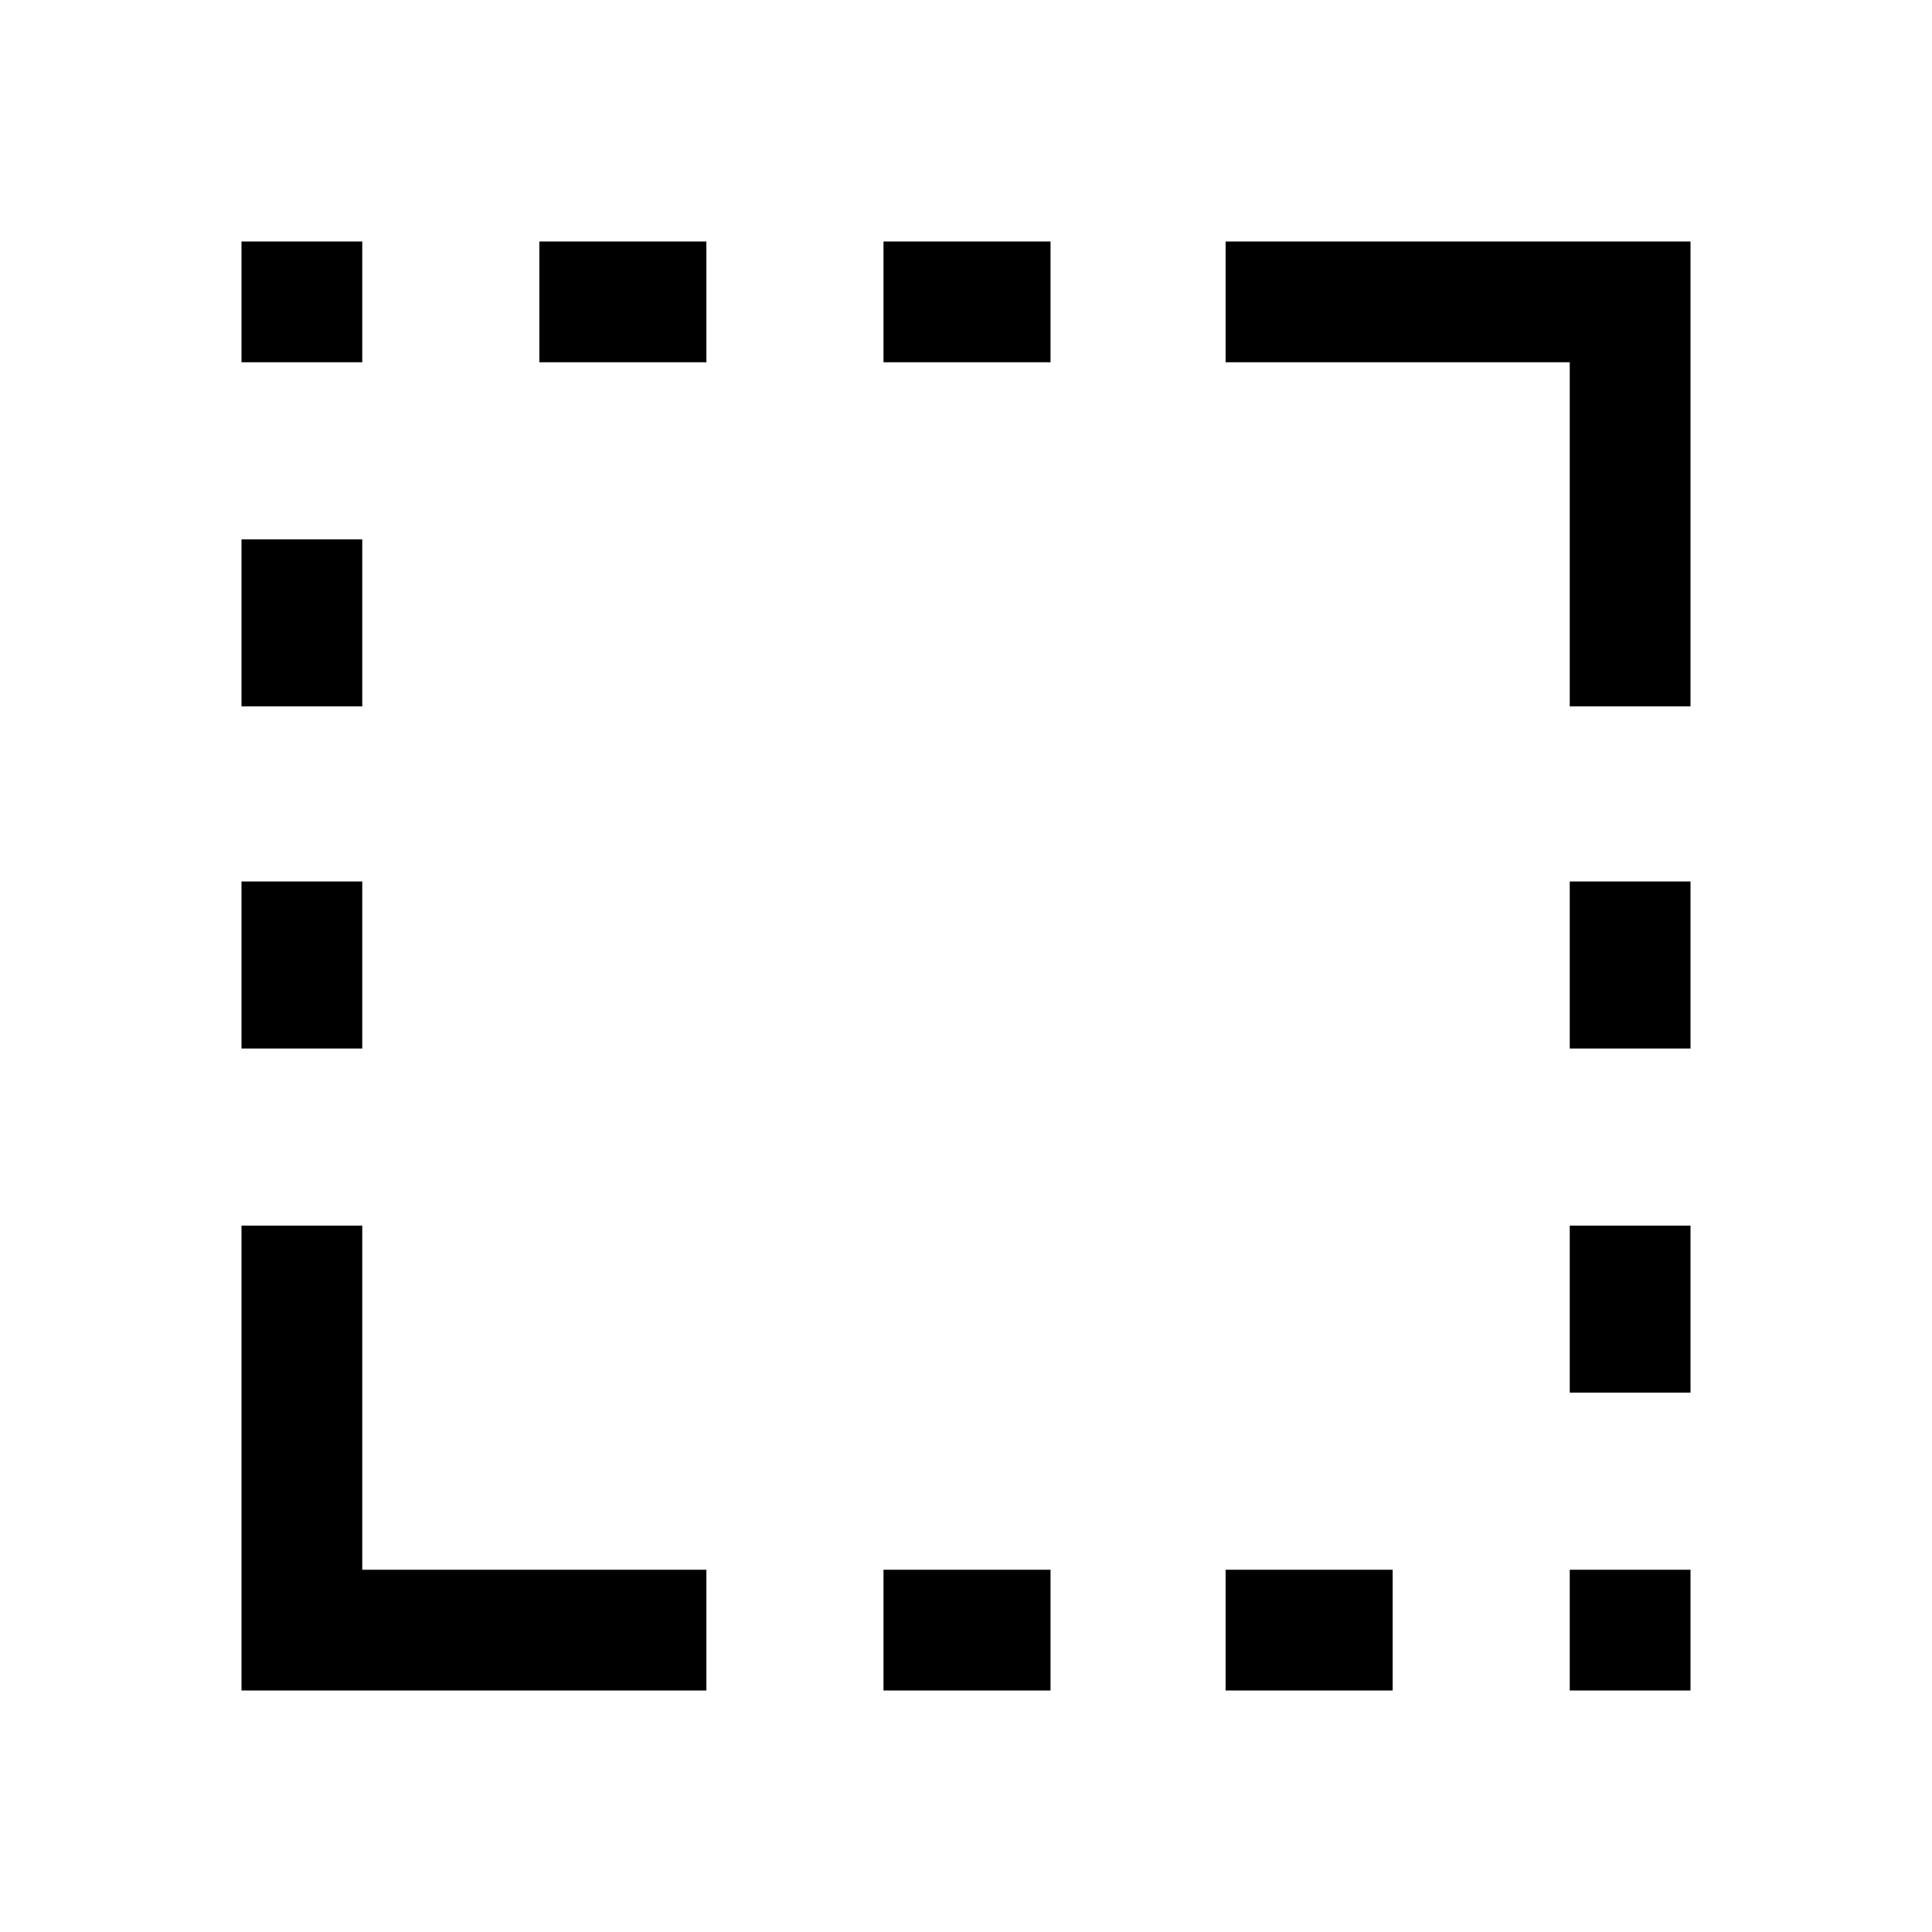
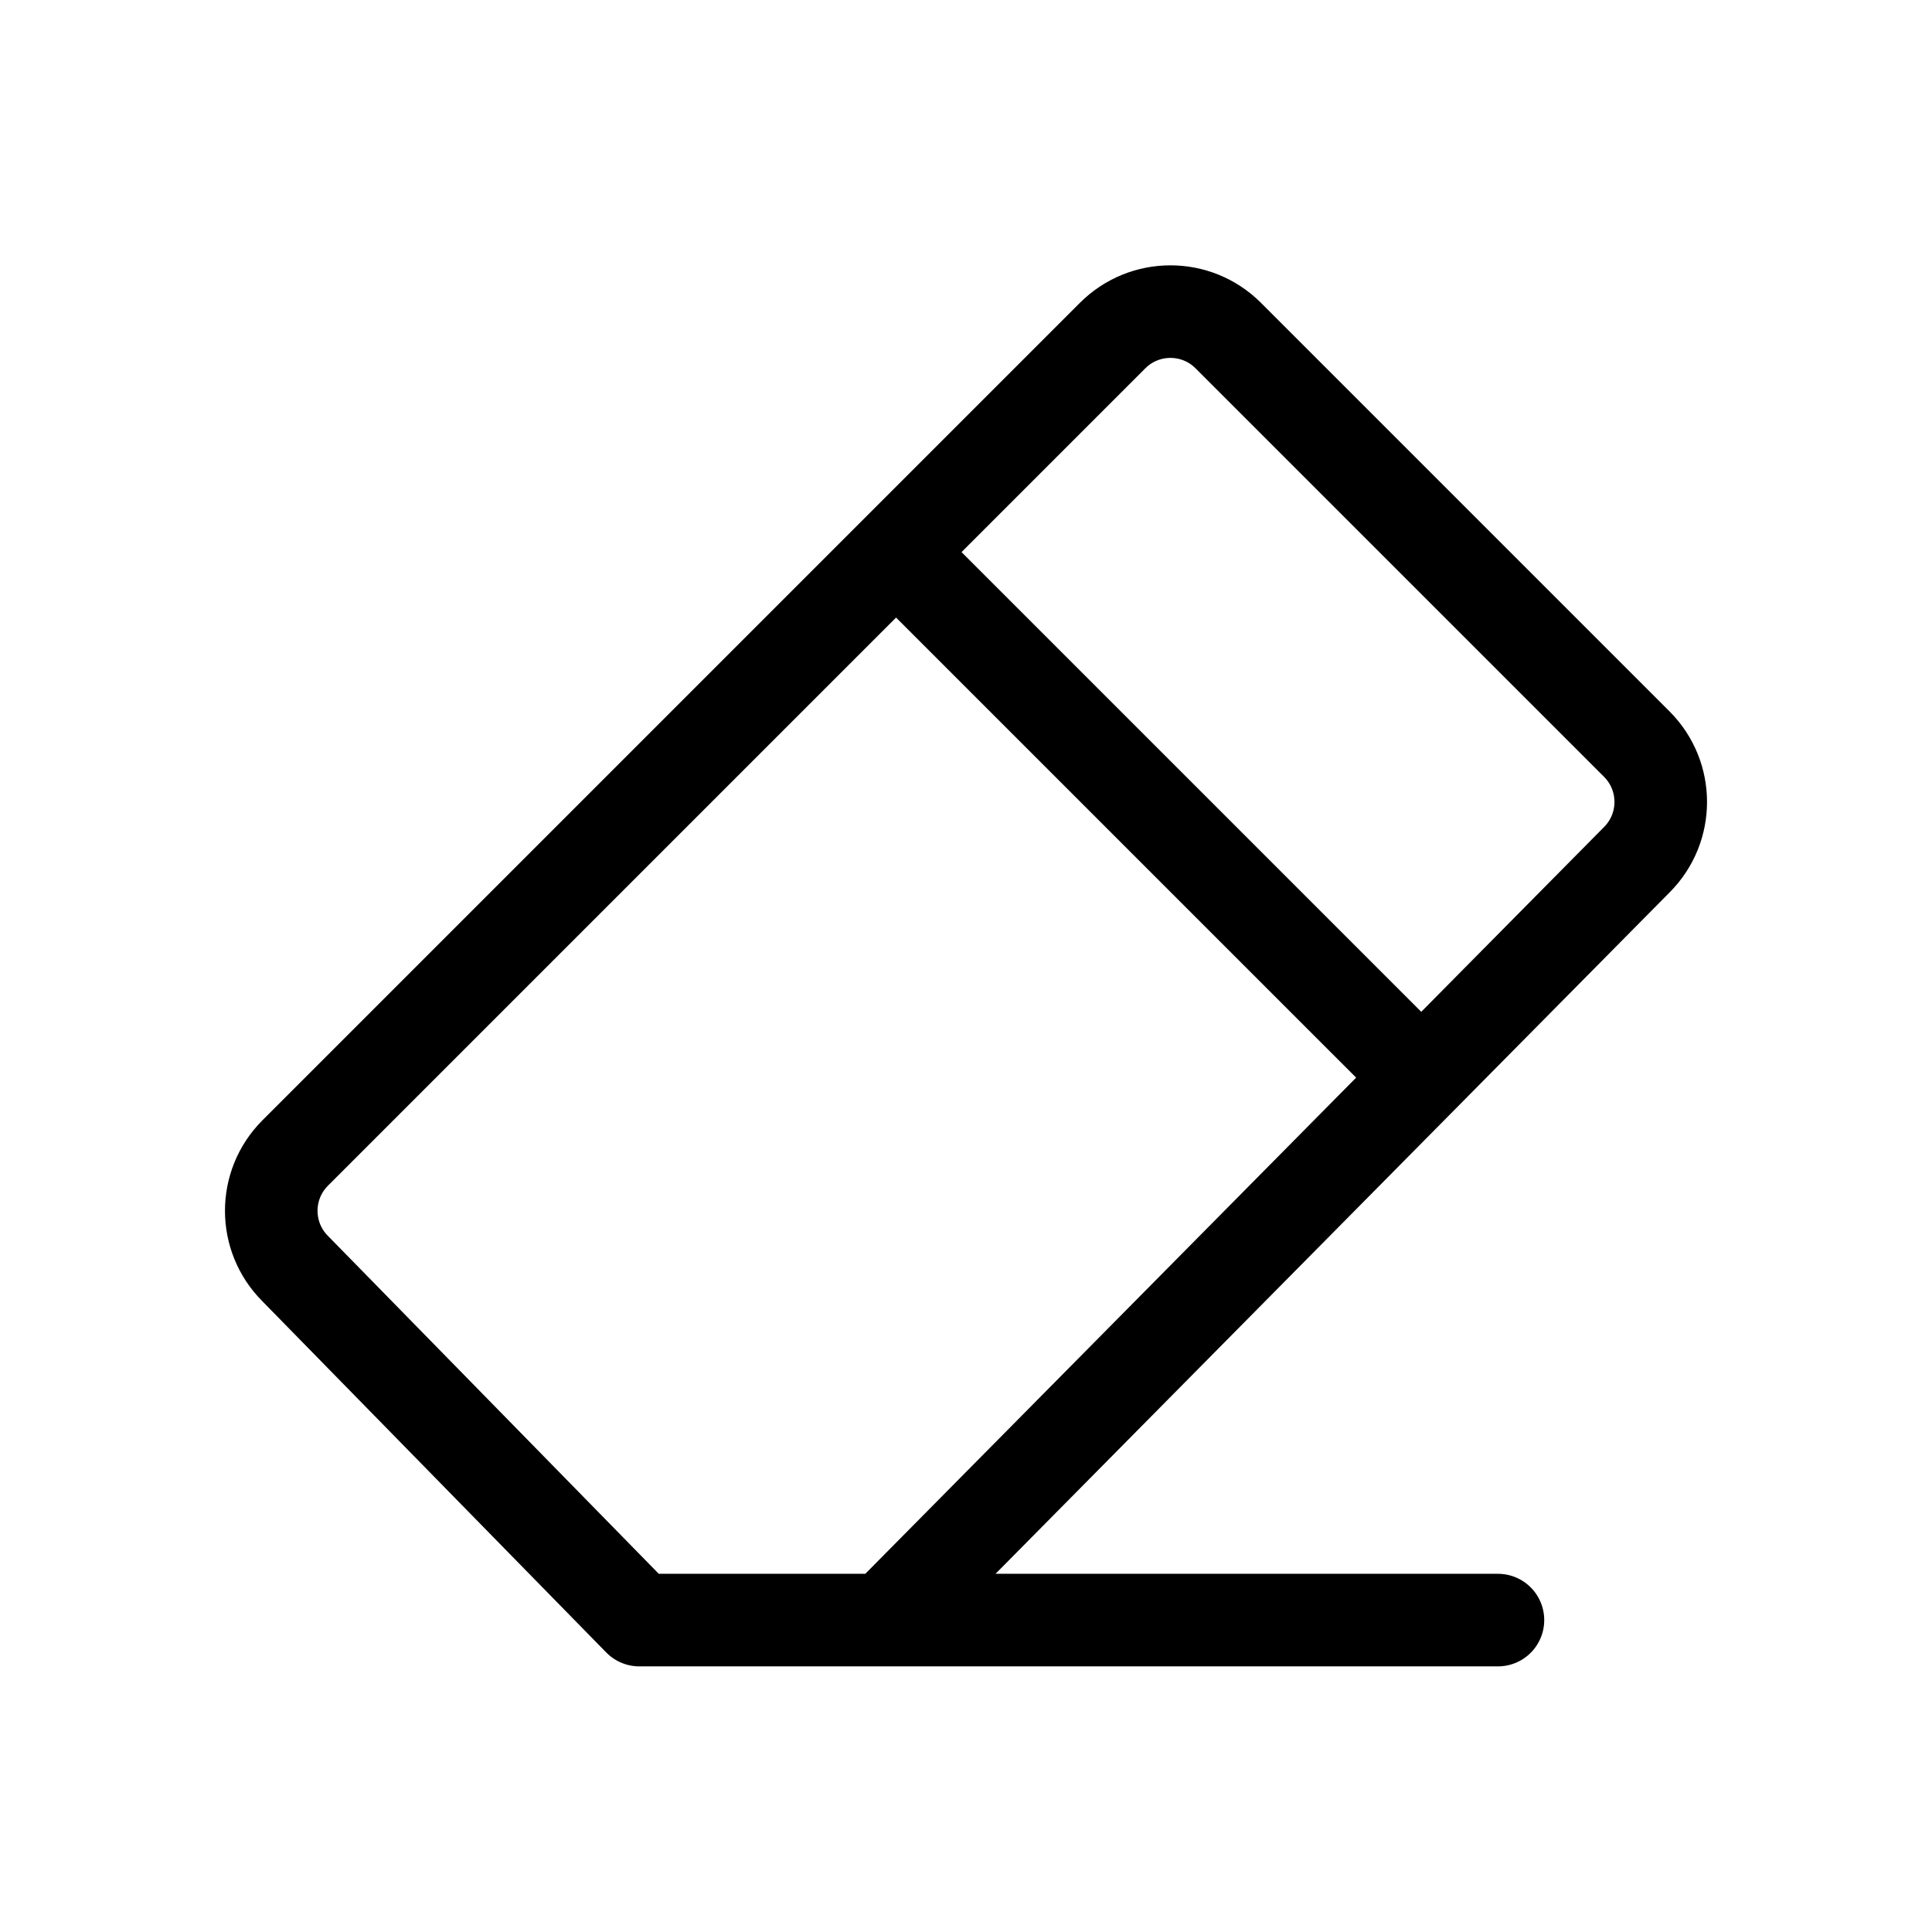
<svg xmlns="http://www.w3.org/2000/svg" height="48" viewBox="0 96 960 960" width="48" version="1.1" id="svg4" xml:space="preserve">
  <defs id="defs8">
+         
+         
+         
+         
+         
+         
        </defs>
-   <path d="m 120,617 v -83 h 60 v 83 z m 0,-170 v -83 h 60 v 83 z m 0,-171 v -60 h 60 v 60 z m 148,0 v -60 h 83 v 60 z m 171,660 v -60 h 83 v 60 z m 0,-660 v -60 h 83 v 60 z m 170,660 v -60 h 83 v 60 z m 171,0 v -60 h 60 v 60 z m 0,-148 v -83 h 60 v 83 z m 0,-171 v -83 h 60 v 83 z m 0,-170 V 276 h -171 v -60 h 231 v 231 z m -660,489 V 705 h 60 v 171 h 171 v 60 z" id="path812" />
-   <path d="m -689.03,2456.096 q -22.753,0 -39.819,-17.065 -17.065,-17.065 -17.065,-39.819 v -568.839 q 0,-22.754 17.065,-39.819 17.066,-17.065 39.819,-17.065 h 383.967 l -56.884,56.884 h -327.083 v 568.839 h 568.839 v -329.926 l 56.884,-56.884 v 386.81 q 0,22.754 -17.065,39.819 -17.066,17.065 -39.819,17.065 z m 284.42,-341.303 z m 172.547,-333.719 40.767,39.819 -270.198,269.25 v 81.534 h 80.586 l 271.145,-271.147 39.819,39.819 -287.263,288.212 h -161.171 v -161.171 z m 162.119,159.275 -162.119,-159.275 94.807,-94.806 q 16.117,-16.117 40.113,-16.117 23.997,0 40.472,17.065 l 79.638,80.585 q 16.117,17.065 16.117,40.266 0,23.201 -17.065,39.371 z" id="path667-2" style="stroke-width:0.948" />
-   <path d="M 1664.857,911.235 V 765.81 a 145.425,145.425 0 1 1 145.425,145.425 h -145.425" id="path837" style="fill:none;stroke:#000000;stroke-width:72.713;stroke-linecap:round;stroke-linejoin:round" />
-   <path d="M 2319.27,256.822 A 581.7,581.7 0 0 0 1853.91,627.656" id="path839" style="fill:none;stroke:#000000;stroke-width:72.713;stroke-linecap:round;stroke-linejoin:round" />
-   <path d="M 2319.27,256.822 A 581.7,581.7 0 0 1 1948.436,722.182" id="path841" style="fill:none;stroke:#000000;stroke-width:72.72;stroke-linecap:round;stroke-linejoin:round;stroke-dasharray:none" />
-   <path d="m 1941.165,474.96 a 327.206,327.206 0 0 1 159.967,159.967" id="path843" style="fill:none;stroke:#000000;stroke-width:72.713;stroke-linecap:round;stroke-linejoin:round" />
-   <path d="m 3125.845,329.169 a 66.265,66.265 0 0 0 -19.752,19.084 l -136.091,201.967 c -55.11,92.193 -33.94,207.698 49.156,274.909 82.595,66.822 202.691,66.822 285.258,0 83.096,-67.211 104.266,-182.744 49.936,-273.63 l -136.843,-203.247 c -20.085,-29.906 -60.98,-38.279 -91.664,-19.084 z" stroke-width="0" fill="currentColor" id="path3014" />
-   <path d="m 3132.52,2479.214 -259.246,-259.246 q -10.539,-10.539 -15.808,-23.185 -5.269,-12.646 -5.269,-26.346 0,-13.7 5.269,-26.346 5.269,-12.646 15.808,-23.185 l 242.385,-241.331 -111.708,-111.708 65.338,-68.5 421.539,421.538 q 10.538,10.538 15.281,23.185 4.742,12.646 4.742,26.346 0,13.7 -4.742,26.346 -4.743,12.646 -15.281,23.185 l -259.246,259.246 q -10.539,10.538 -23.185,15.808 -12.646,5.269 -26.346,5.269 -13.7,0 -26.346,-5.269 -12.646,-5.269 -23.185,-15.808 z m 49.531,-533.246 -225.523,225.523 h 451.046 z m 420.484,554.323 q -37.938,0 -64.284,-26.873 -26.346,-26.873 -26.346,-65.865 0,-28.454 14.227,-53.746 14.227,-25.292 32.142,-49.531 l 44.261,-56.908 46.37,56.908 q 16.861,24.238 31.615,49.531 14.754,25.292 14.754,53.746 0,38.992 -27.4,65.865 -27.4,26.873 -65.339,26.873 z" id="path3340" style="stroke-width:1.054" />
-   <path stroke="none" d="m 3932.921,102.942 h 975.204 v 975.204 h -975.204 z" fill="none" id="path3777" style="stroke-width:60.95;stroke-linecap:round;stroke-linejoin:round" />
-   <g id="g4405" transform="translate(-10236.104,1.416759)">
-     <path d="m 14919.005,929.303 h -426.651 l -171.067,-174.724 a 40.633,40.633 0 0 1 0,-57.293 l 406.335,-406.335 a 40.633,40.633 0 0 1 57.293,0 l 203.167,203.167 a 40.633,40.633 0 0 1 0,57.293 l -373.828,377.891" id="path3779" style="fill:none;stroke:#000000;stroke-width:72.72;stroke-linecap:round;stroke-linejoin:round;stroke-dasharray:none" />
-     <path d="M 14878.372,657.059 14622.381,401.068" id="path3781" style="fill:none;stroke:#000000;stroke-width:72.72;stroke-linecap:round;stroke-linejoin:round;stroke-dasharray:none" />
-   </g>
-   <g style="fill:none;stroke:currentColor;stroke-width:2;stroke-linecap:round;stroke-linejoin:round" id="g2" transform="matrix(34.86978,0,0,34.86978,5240.443,168.4443)">
-     <path stroke="none" d="M 0,0 H 24 V 24 H 0 Z" fill="none" id="path1" />
-     <path d="M 6,21 21,6 18,3 3,18 6,21" id="path2" />
-     <path d="m 15,6 3,3" id="path3" />
-     <path d="M 9,3 A 2,2 0 0 0 11,5 2,2 0 0 0 9,7 2,2 0 0 0 7,5 2,2 0 0 0 9,3" id="path4" />
-     <path d="m 19,13 a 2,2 0 0 0 2,2 2,2 0 0 0 -2,2 2,2 0 0 0 -2,-2 2,2 0 0 0 2,-2" id="path5" />
-   </g>
-   <g style="fill:none;stroke:currentColor;stroke-width:2;stroke-linecap:round;stroke-linejoin:round" id="g3" transform="matrix(35,0,0,35,6503.755,154.5953)">
-     <path stroke="none" d="M 0,0 H 24 V 24 H 0 Z" fill="none" id="path1-0" />
-     <path d="m 11,7 6,6" id="path2-9" />
-     <path d="M 4,16 15.7,4.3 a 1,1 0 0 1 1.4,0 l 2.6,2.6 a 1,1 0 0 1 0,1.4 L 8,20 H 4 Z" id="path3-4" />
-   </g>
-   <g id="g4" transform="translate(-10224.048,-13.69107)">
-     <circle style="fill:#000000;stroke:none;stroke-width:20" id="path973-7-1-0" cx="18832.689" cy="302.063" r="72.038" />
-     <path style="fill:none;stroke:#000000;stroke-width:64.807" d="m 18132.689,302.063 v 600 h 700 v -600 z" id="path1855-9" />
-     <circle style="fill:#000000;stroke:none;stroke-width:20" id="path973-7-8-8" cx="18132.689" cy="302.063" r="72.038" />
-     <circle style="fill:#000000;stroke:none;stroke-width:20" id="path973-7-9-8" cx="18832.689" cy="902.063" r="72.038" />
-     <circle style="fill:#000000;stroke:none;stroke-width:20" id="path973-7-18-2" cx="18132.689" cy="902.063" r="72.038" />
-   </g>
-   <g id="g5" transform="translate(-10209.048,-83.69107)">
-     <path style="fill:none;stroke:#000000;stroke-width:64.807" d="m 19395.449,468.127 710,460 z" id="path1855-9-5" />
-     <circle style="fill:#000000;stroke:none;stroke-width:20" id="path973-7-8-8-5" cx="19395.449" cy="468.127" r="72.038" />
-     <circle style="fill:#000000;stroke:none;stroke-width:20" id="path973-7-9-8-1" cx="20105.449" cy="928.127" r="72.038" />
-   </g>
-   <path d="m 10944.247,878.777 q -31.533,0 -53.99,-22.456 -22.456,-22.456 -22.456,-53.99 V 343.653 q 0,-31.534 22.456,-53.99 22.457,-22.456 53.99,-22.456 h 344.01 q 31.533,0 53.99,22.456 22.456,22.456 22.456,53.99 v 458.678 q 0,31.534 -22.456,53.99 -22.457,22.456 -53.99,22.456 z m 0,-76.446 h 344.01 V 343.653 h -344.01 z M 10791.355,1031.67 q -31.534,0 -53.99,-22.456 -22.456,-22.456 -22.456,-53.99 V 420.099 h 76.446 v 535.124 h 420.456 V 1031.67 Z m 152.892,-229.339 V 343.653 Z" id="path1-09" style="stroke-width:0.956" />
-   <path d="m 12732.121,946.095 -238.263,-238.263 -79.988,79.988 q 6.808,12.764 9.36,27.23 2.553,14.466 2.553,28.932 0,56.162 -39.994,96.156 -39.994,39.994 -96.156,39.994 -56.162,0 -96.156,-39.994 -39.994,-39.994 -39.994,-96.156 0,-56.162 39.994,-96.156 39.994,-39.994 96.156,-39.994 14.466,0 28.932,2.553 14.466,2.553 27.23,9.36 l 79.988,-79.988 -79.988,-79.988 q -12.764,6.808 -27.23,9.36 -14.466,2.553 -28.932,2.553 -56.162,0 -96.156,-39.994 -39.994,-39.994 -39.994,-96.156 0,-56.162 39.994,-96.156 39.994,-39.994 96.156,-39.994 56.162,0 96.156,39.994 39.994,39.994 39.994,96.156 0,14.466 -2.553,28.932 -2.552,14.466 -9.36,27.23 l 420.363,420.363 v 34.038 z m -136.15,-340.375 -68.075,-68.075 204.225,-204.225 h 102.112 v 34.038 z m -306.338,-102.112 q 28.081,0 48.078,-19.997 19.997,-19.997 19.997,-48.078 0,-28.081 -19.997,-48.078 -19.997,-19.997 -48.078,-19.997 -28.081,0 -48.078,19.997 -19.997,19.997 -19.997,48.078 0,28.081 19.997,48.078 19.997,19.997 48.078,19.997 z m 204.225,153.169 q 6.808,0 11.913,-5.106 5.106,-5.106 5.106,-11.913 0,-6.808 -5.106,-11.913 -5.105,-5.106 -11.913,-5.106 -6.807,0 -11.913,5.106 -5.106,5.106 -5.106,11.913 0,6.808 5.106,11.913 5.106,5.106 11.913,5.106 z m -204.225,255.281 q 28.081,0 48.078,-19.997 19.997,-19.997 19.997,-48.078 0,-28.081 -19.997,-48.078 -19.997,-19.997 -48.078,-19.997 -28.081,0 -48.078,19.997 -19.997,19.997 -19.997,48.078 0,28.081 19.997,48.078 19.997,19.997 48.078,19.997 z" id="path1-4" style="stroke-width:0.851" />
-   <path d="m 13755.399,942.334 q -29.811,0 -51.041,-21.229 -21.229,-21.229 -21.229,-51.041 V 364.173 q 0,-29.811 21.229,-51.041 21.23,-21.229 51.041,-21.229 h 150.864 q 9.937,-31.618 38.845,-51.944 28.908,-20.326 63.237,-20.326 36.135,0 64.591,20.326 28.457,20.326 38.394,51.944 h 149.96 q 29.812,0 51.041,21.229 21.23,21.229 21.23,51.041 v 505.891 q 0,29.811 -21.23,51.041 -21.229,21.229 -51.041,21.229 z m 0,-72.27 h 505.891 V 364.173 h -72.27 v 108.405 h -361.351 V 364.173 h -72.27 z m 252.946,-505.891 q 15.357,0 25.746,-10.389 10.389,-10.389 10.389,-25.746 0,-15.357 -10.389,-25.746 -10.389,-10.389 -25.746,-10.389 -15.358,0 -25.746,10.389 -10.389,10.389 -10.389,25.746 0,15.357 10.389,25.746 10.388,10.389 25.746,10.389 z" id="path1-8" style="stroke-width:0.903" />
-   <path d="m 15264.623,995.824 v -82.043 h 291.251 q 64.61,0 112.296,-41.021 47.687,-41.022 47.687,-102.554 0,-61.532 -47.687,-102.554 -47.686,-41.021 -112.296,-41.021 h -258.436 l 106.657,106.656 -57.43,57.43 -205.108,-205.108 205.108,-205.108 57.43,57.43 -106.657,106.656 h 258.436 q 99.477,0 170.752,64.609 71.275,64.609 71.275,161.009 0,96.401 -71.275,161.009 -71.275,64.609 -170.752,64.609 z" id="path1-82" style="stroke-width:1.026" />
-   <path d="m 17119.206,1034.548 v -82.043 h -291.251 q -64.61,0 -112.296,-41.021 -47.687,-41.022 -47.687,-102.554 0,-61.532 47.687,-102.554 47.686,-41.021 112.296,-41.021 h 258.436 l -106.657,106.656 57.43,57.43 205.108,-205.108 -205.108,-205.108 -57.43,57.43 106.657,106.656 h -258.436 q -99.477,0 -170.752,64.609 -71.275,64.609 -71.275,161.009 0,96.401 71.275,161.009 71.275,64.609 170.752,64.609 z" id="path1-82-4" style="stroke-width:1.026" />
-   <path d="m 18192.772,1020.338 q -28.879,0 -49.445,-20.566 -20.566,-20.566 -20.566,-49.445 V 530.259 q 0,-28.88 20.566,-49.445 20.566,-20.566 49.445,-20.566 h 210.034 l 70.011,70.011 h 280.045 q 28.881,0 49.446,20.566 20.566,20.566 20.566,49.445 v 350.056 q 0,28.88 -20.566,49.445 -20.565,20.566 -49.446,20.566 z m 0,-70.011 h 560.09 V 600.27 h -308.924 l -70.011,-70.011 h -181.155 z m 0,0 V 530.259 Z" id="path1-094" style="stroke-width:0.875" />
-   <path d="M 19823.541,974.63 V 498.505 q 0,-23.543 15.531,-37.663 15.529,-14.12 36.252,-14.12 6.779,0 13.735,1.795 6.972,1.779 13.75,5.353 l 374.532,239.297 q 11.971,8.382 17.951,19.12 5.977,10.722 5.977,24.281 0,13.559 -5.977,24.281 -5.98,10.738 -17.951,19.12 l -374.532,239.297 q -6.778,3.574 -13.75,5.353 -6.956,1.795 -13.735,1.795 -20.723,0 -36.252,-14.12 -15.531,-14.12 -15.531,-37.663 z m 64.106,-238.063 z m 0,214.76 339.034,-214.76 -339.034,-214.76 z" id="path1-0948" style="stroke-width:1.603" />
-   <path d="m 21863.583,1077.873 q -21.57,0 -37.613,-16.044 -16.044,-16.044 -16.044,-37.614 V 487.644 q 0,-21.57 16.044,-37.614 16.043,-16.044 37.613,-16.044 h 134.143 q 21.571,0 37.614,16.044 16.044,16.044 16.044,37.614 V 1024.216 q 0,21.57 -16.044,37.614 -16.043,16.044 -37.614,16.044 z m -402.429,0 q -21.57,0 -37.613,-16.044 -16.044,-16.044 -16.044,-37.614 V 487.644 q 0,-21.57 16.044,-37.614 16.043,-16.044 37.613,-16.044 h 134.143 q 21.57,0 37.614,16.044 16.044,16.044 16.044,37.614 V 1024.216 q 0,21.57 -16.044,37.614 -16.044,16.044 -37.614,16.044 z m 402.429,-53.657 h 134.143 V 487.644 h -134.143 z m -402.429,0 h 134.143 V 487.644 h -134.143 z m 0,-536.572 V 1024.216 Z m 402.429,0 V 1024.216 Z" id="path1-824" style="stroke-width:1.341" />
-   <path d="m 23296.214,1090.227 q -51.963,0 -88.448,-36.373 -36.486,-36.373 -36.486,-88.336 0,-51.963 36.373,-88.448 36.373,-36.485 88.336,-36.485 51.963,0 88.448,36.373 36.485,36.373 36.485,88.336 0,51.963 -36.373,88.448 -36.372,36.485 -88.335,36.485 z m 271.997,-399.427 q -36.098,-77.963 -108.445,-126.356 -72.358,-48.393 -163.665,-48.393 -95.787,0 -171.666,54.647 -75.878,54.659 -108.22,140.361 -3.769,11.733 -11.633,20.695 -7.864,8.975 -19.285,8.975 -12.095,0 -18.623,-9.461 -6.528,-9.449 -3.17,-20.109 33.027,-107.159 123.135,-176.097 90.109,-68.939 208.214,-68.939 93.042,0 169.469,44.499 76.428,44.511 122.712,116.807 V 485.321 q 0,-10.61 7.177,-17.787 7.19,-7.177 17.812,-7.177 10.635,0 17.787,7.177 7.152,7.177 7.152,17.787 v 215.079 q 0,17.138 -11.596,28.734 -11.596,11.596 -28.734,11.596 h -215.078 q -10.61,0 -17.787,-7.19 -7.178,-7.19 -7.178,-17.812 0,-10.622 7.178,-17.774 7.177,-7.152 17.787,-7.152 z" id="path1-09488" style="stroke-width:1.248" />
-   <path d="m 24784.156,901.158 162.001,-104.351 q 12.341,-7.875 12.341,-21.514 0,-13.639 -12.341,-21.514 l -162.001,-104.351 q -12.583,-8.931 -26.105,-1.583 -13.524,7.347 -13.524,23.098 v 208.702 q 0,15.75 13.524,23.098 13.522,7.347 26.105,-1.583 z m -312.23,-83.639 q 9.016,0 15.55,6.334 6.534,6.334 9.374,16.162 7.147,34.024 19.783,65.408 12.626,31.385 31.543,58.99 5.437,7.717 5.078,16.732 -0.37,9.015 -7.348,15.993 -5.933,5.933 -14.293,4.877 -8.371,-1.056 -13.808,-8.287 -26.475,-36.779 -41.899,-73.442 -15.433,-36.663 -22.253,-80.029 -1.541,-8.772 3.864,-15.75 5.394,-6.988 14.409,-6.988 z m 73.98,-263.259 q 6.978,6.978 7.221,15.993 0.242,9.015 -4.951,16.479 -18.917,27.616 -31.142,58.715 -12.224,31.099 -19.371,65.123 -2.839,9.828 -9.786,16.162 -6.935,6.334 -15.951,6.334 -9.015,0 -14.409,-7.516 -5.405,-7.506 -3.621,-16.278 6.819,-42.553 21.841,-78.403 15.033,-35.85 41.255,-72.639 5.448,-7.221 13.808,-8.973 8.361,-1.742 15.106,5.004 z m 59.117,502.237 q 6.978,-7.221 16.521,-7.062 9.543,0.169 17.26,5.606 26.792,18.917 58.589,32.071 31.786,13.164 66.379,20.311 9.015,2.027 14.938,8.846 5.933,6.819 5.933,15.835 0,9.015 -7.106,14.294 -7.104,5.278 -15.876,2.924 -45.795,-8.445 -80.757,-23.467 -34.953,-15.022 -71.173,-40.199 -7.474,-5.437 -9.458,-13.808 -1.995,-8.361 4.75,-15.349 z m 181.731,-638.015 q 0,9.828 -6.208,16.236 -6.218,6.418 -16.046,9.258 -34.836,7.147 -66.336,19.772 -31.511,12.636 -58.305,31.796 -7.716,5.437 -16.858,5.078 -9.132,-0.369 -16.109,-7.347 -6.177,-6.176 -5.004,-14.663 1.182,-8.487 8.656,-13.924 37.022,-25.177 72.227,-40.072 35.207,-14.906 81.814,-23.351 8.772,-1.541 15.465,3.336 6.704,4.867 6.704,13.882 z m 380.034,356.811 q 0,-123.353 -78.244,-216.282 -78.235,-92.94 -197.935,-116.333 -8.519,-1.784 -13.967,-8.604 -5.437,-6.819 -5.437,-15.592 0,-8.772 6.736,-14.167 6.745,-5.405 15.032,-3.864 137.235,23.066 226.638,128.388 89.403,105.323 89.403,246.453 0,141.13 -89.403,246.452 -89.403,105.323 -226.638,128.388 -8.287,1.541 -15.032,-3.864 -6.736,-5.394 -6.736,-14.167 0,-8.772 5.437,-15.592 5.448,-6.819 13.967,-8.604 119.7,-23.393 197.935,-116.333 78.244,-92.929 78.244,-216.282 z" id="path1-2" style="stroke-width:1.056" />
-   <path d="m 26219.622,745.068 h -62.552 q -9.599,0 -16.092,-6.505 -6.494,-6.505 -6.494,-16.115 0,-9.61 6.494,-16.081 6.493,-6.471 16.092,-6.471 h 62.552 v -62.54 q 0,-9.599 6.504,-16.092 6.494,-6.493 16.115,-6.493 9.611,0 16.081,6.493 6.471,6.493 6.471,16.092 v 62.54 h 62.54 q 9.599,0 16.093,6.505 6.493,6.505 6.493,16.115 0,9.61 -6.493,16.081 -6.494,6.471 -16.093,6.471 h -62.54 v 62.54 q 0,9.599 -6.505,16.092 -6.504,6.493 -16.115,6.493 -9.61,0 -16.081,-6.493 -6.47,-6.493 -6.47,-16.092 z m 22.585,236.282 q -108.524,0 -183.701,-75.132 -75.166,-75.132 -75.166,-183.589 0,-108.468 75.132,-183.747 75.131,-75.267 183.589,-75.267 108.468,0 183.747,75.166 75.267,75.177 75.267,183.702 0,47.08 -16.68,91.122 -16.68,44.042 -43.782,75.312 l 266.862,266.863 q 6.336,6.347 6.776,15.55 0.429,9.215 -6.776,16.42 -7.216,7.205 -15.991,7.205 -8.763,0 -15.979,-7.205 l -266.863,-266.863 q -33.878,28.842 -77.921,44.652 -44.042,15.81 -88.514,15.81 z m 0,-45.172 q 89.903,0 151.8,-61.896 61.896,-61.885 61.896,-151.799 0,-89.914 -61.896,-151.799 -61.897,-61.896 -151.8,-61.896 -89.914,0 -151.799,61.896 -61.896,61.885 -61.896,151.799 0,89.914 61.896,151.799 61.885,61.896 151.799,61.896 z" id="path1-094882" style="stroke-width:1.129" />
-   <path d="m 27755.29,745.094 q -9.595,0 -16.087,-6.503 -6.491,-6.503 -6.491,-16.11 0,-9.607 6.491,-16.076 6.492,-6.469 16.087,-6.469 h 159.791 q 9.596,0 16.087,6.503 6.492,6.503 6.492,16.11 0,9.607 -6.492,16.076 -6.491,6.469 -16.087,6.469 z m 79.896,236.209 q -108.491,0 -183.645,-75.109 -75.143,-75.109 -75.143,-183.532 0,-108.435 75.108,-183.69 75.109,-75.244 183.533,-75.244 108.435,0 183.69,75.142 75.244,75.154 75.244,183.645 0,47.066 -16.674,91.094 -16.675,44.029 -43.769,75.289 l 266.78,266.78 q 6.333,6.345 6.773,15.546 0.43,9.212 -6.773,16.415 -7.214,7.203 -15.986,7.203 -8.761,0 -15.975,-7.203 l -266.78,-266.78 q -33.869,28.833 -77.897,44.638 -44.029,15.805 -88.486,15.805 z m 0,-45.158 q 89.875,0 151.752,-61.877 61.877,-61.866 61.877,-151.752 0,-89.886 -61.877,-151.752 -61.877,-61.877 -151.752,-61.877 -89.887,0 -151.753,61.877 -61.878,61.866 -61.878,151.752 0,89.886 61.878,151.752 61.866,61.877 151.753,61.877 z" id="path1-45" style="stroke-width:1.129" />
-   <path stroke="none" d="m 29185.952,561.934 h 480 v 480 h -480 z" fill="none" id="path1-1" style="stroke-width:20" />
-   <g style="fill:none;stroke:currentColor;stroke-width:1.317;stroke-linecap:round;stroke-linejoin:round;stroke-dasharray:none" id="g17" transform="matrix(39.3621,0,0,39.3621,28987.052,343.2486)">
-     <path stroke="none" d="M 0,0 H 24 V 24 H 0 Z" fill="none" id="path1-11" style="stroke-width:1.317;stroke-dasharray:none" />
-     <path d="m 7.904,17.563 a 1.2,1.2 0 0 0 2.228,0.308 l 2.09,-3.093 4.907,4.907 a 1.067,1.067 0 0 0 1.509,0 l 1.047,-1.047 a 1.067,1.067 0 0 0 0,-1.509 l -4.907,-4.907 3.113,-2.09 A 1.2,1.2 0 0 0 17.582,7.904 L 4,4 Z" id="path2-5" style="stroke-width:1.317;stroke-dasharray:none" />
-   </g>
-   <path d="m 30625.779,1215.034 q -29.893,0 -49.915,-20.022 -20.022,-20.022 -20.022,-49.915 V 592.314 q 0,-29.892 20.022,-49.915 20.022,-20.022 49.915,-20.022 h 310.775 q 10.823,0 16.235,6.872 5.411,6.862 5.411,14.773 0,7.911 -5.541,14.773 -5.531,6.872 -16.353,6.872 h -310.527 q -10.001,0 -18.323,8.323 -8.323,8.323 -8.323,18.323 v 552.784 q 0,10 8.323,18.323 8.322,8.323 18.323,8.323 h 552.783 q 10.001,0 18.323,-8.323 8.323,-8.323 8.323,-18.323 V 830.155 q 0,-10.823 6.872,-16.234 6.862,-5.411 14.774,-5.411 7.911,0 14.773,5.411 6.872,5.411 6.872,16.234 v 314.943 q 0,29.892 -20.022,49.915 -20.022,20.022 -49.915,20.022 z m 276.392,-346.329 z m -86.583,51.614 v -49.2 q 0,-13.983 5.661,-27.176 5.66,-13.204 15.065,-22.609 l 366.481,-366.47 q 7.153,-7.165 15.065,-9.914 7.911,-2.749 16.656,-2.749 8.16,0 15.942,2.749 7.782,2.749 14.113,9.08 l 48.118,46.7 q 6.905,7.165 10.487,15.78 3.582,8.615 3.582,17.36 0,8.734 -2.629,16.516 -2.62,7.792 -9.773,14.946 l -368.981,368.981 q -9.405,9.405 -22.598,15.184 -13.193,5.79 -27.187,5.79 h -45.033 q -15.076,0 -25.022,-9.946 -9.947,-9.946 -9.947,-25.022 z m 468.128,-385.626 -48.118,-50.607 z m -424.837,377.303 h 47.285 l 288.557,-288.557 -23.648,-23.637 -26.386,-25.314 -285.808,285.808 z m 312.194,-312.194 -26.386,-25.314 26.386,25.314 23.648,23.637 z" id="path1-0948824" style="stroke-width:1.082" />
-   <rect style="display:inline;fill:none;fill-opacity:1;stroke:#0e232e;stroke-width:50;stroke-miterlimit:4;stroke-dasharray:none;stroke-opacity:1" id="rect1-8-7" width="690" height="690" x="31812.25" y="497.309" ry="91.265" />
-   <path id="path41-1-3-4-2-3-6-53-6" style="color:#000000;font-style:normal;font-variant:normal;font-weight:normal;font-stretch:normal;font-size:medium;line-height:normal;font-family:Sans;-inkscape-font-specification:Sans;text-indent:0;text-align:start;text-decoration:none;text-decoration-line:none;letter-spacing:normal;word-spacing:normal;text-transform:none;writing-mode:lr-tb;direction:ltr;baseline-shift:baseline;text-anchor:start;display:inline;overflow:visible;visibility:visible;fill:none;fill-opacity:1;fill-rule:nonzero;stroke:#0e232e;stroke-width:50;stroke-dasharray:none;stroke-opacity:1;marker:none;enable-background:accumulate" d="m 33019.985,501.85 c 0,0 -5.923,0.047 -13.328,3.753 -0.993,0.497 -14.173,13.014 -14.173,26.048 v 635.033 l -0.1,1.09 c 0,0 0.04,5.931 3.753,13.35 0.496,0.993 13.013,14.173 26.05,14.173 h 635.134 l 1.111,0.092 c 0,0 5.853,-0.046 13.255,-3.753 0.993,-0.497 14.246,-13.012 14.246,-26.048 v -254.67 -1.09 c 0,0 -0.04,-5.836 -3.753,-13.254 -0.496,-0.993 -13.013,-14.245 -26.048,-14.245 h -288.859 l -3.484,-0.483 c 0,0 -9.909,-0.883 -23.679,-7.304 -4.26,-1.679 -16.175,-7.433 -23.849,-18.018 -15.918,-21.959 -10.786,-30.958 -10.786,-39.567 V 530.555 l 0.1,-1.085 c 0,0 -0.04,-5.932 -3.753,-13.35 -0.496,-0.998 -13.014,-14.148 -26.049,-14.148 h -254.681 z" />
-   <path id="path41-1-3-4-2-3-6-53-6-9" style="color:#000000;font-style:normal;font-variant:normal;font-weight:normal;font-stretch:normal;font-size:medium;line-height:normal;font-family:Sans;-inkscape-font-specification:Sans;text-indent:0;text-align:start;text-decoration:none;text-decoration-line:none;letter-spacing:normal;word-spacing:normal;text-transform:none;writing-mode:lr-tb;direction:ltr;baseline-shift:baseline;text-anchor:start;display:inline;overflow:visible;visibility:visible;fill:none;fill-opacity:1;fill-rule:nonzero;stroke:#0e232e;stroke-width:50;stroke-dasharray:none;stroke-opacity:1;marker:none;enable-background:accumulate" d="m 34154.296,1187.788 c 0,0 0.05,5.923 3.753,13.328 0.497,0.993 13.014,14.173 26.048,14.173 h 635.032 l 1.09,0.1 c 0,0 5.932,-0.04 13.35,-3.753 0.994,-0.496 14.173,-13.013 14.173,-26.05 V 550.452 l 0.09,-1.111 c 0,0 -0.05,-5.853 -3.753,-13.255 -0.496,-0.993 -13.012,-14.246 -26.048,-14.246 h -254.67 -1.09 c 0,0 -5.836,0.04 -13.254,3.753 -0.993,0.496 -14.245,13.013 -14.245,26.048 v 288.859 l -0.482,3.484 c 0,0 -0.883,9.909 -7.304,23.679 -1.679,4.26 -7.434,16.175 -18.018,23.849 -21.959,15.918 -30.958,10.786 -39.567,10.786 h -286.402 l -1.086,-0.1 c 0,0 -5.932,0.04 -13.35,3.753 -0.998,0.496 -14.148,13.014 -14.148,26.049 v 254.681 z" />
-   <path id="path41-1-3-4-2-3-6-53-6-9-8" style="color:#000000;font-style:normal;font-variant:normal;font-weight:normal;font-stretch:normal;font-size:medium;line-height:normal;font-family:Sans;-inkscape-font-specification:Sans;text-indent:0;text-align:start;text-decoration:none;text-decoration-line:none;letter-spacing:normal;word-spacing:normal;text-transform:none;writing-mode:lr-tb;direction:ltr;baseline-shift:baseline;text-anchor:start;display:inline;overflow:visible;visibility:visible;fill:none;fill-opacity:1;fill-rule:nonzero;stroke:#0e232e;stroke-width:50;stroke-dasharray:none;stroke-opacity:1;marker:none;enable-background:accumulate" d="m 35988.092,1228.002 c 0,0 5.923,-0.05 13.328,-3.753 0.993,-0.497 14.173,-13.014 14.173,-26.048 V 563.169 l 0.1,-1.09 c 0,0 -0.04,-5.932 -3.753,-13.35 -0.496,-0.994 -13.013,-14.173 -26.05,-14.173 h -635.134 l -1.111,-0.09 c 0,0 -5.853,0.05 -13.255,3.753 -0.993,0.496 -14.246,13.012 -14.246,26.048 v 254.67 1.09 c 0,0 0.04,5.836 3.753,13.254 0.496,0.993 13.013,14.245 26.048,14.245 h 288.859 l 3.484,0.482 c 0,0 9.909,0.883 23.679,7.304 4.26,1.679 16.175,7.434 23.849,18.018 15.918,21.959 10.786,30.958 10.786,39.567 v 286.402 l -0.1,1.086 c 0,0 0.04,5.932 3.753,13.35 0.496,0.998 13.014,14.148 26.049,14.148 h 254.681 z" />
-   <path id="path41-1-3-4-2-3-6-53-6-9-2" style="color:#000000;font-style:normal;font-variant:normal;font-weight:normal;font-stretch:normal;font-size:medium;line-height:normal;font-family:Sans;-inkscape-font-specification:Sans;text-indent:0;text-align:start;text-decoration:none;text-decoration-line:none;letter-spacing:normal;word-spacing:normal;text-transform:none;writing-mode:lr-tb;direction:ltr;baseline-shift:baseline;text-anchor:start;display:inline;overflow:visible;visibility:visible;fill:none;fill-opacity:1;fill-rule:nonzero;stroke:#0e232e;stroke-width:50;stroke-dasharray:none;stroke-opacity:1;marker:none;enable-background:accumulate" d="m 37111.642,562.066 c 0,0 -0.05,-5.923 -3.753,-13.328 -0.497,-0.993 -13.014,-14.173 -26.048,-14.173 h -635.032 l -1.09,-0.1 c 0,0 -5.932,0.04 -13.35,3.753 -0.994,0.496 -14.173,13.013 -14.173,26.05 v 635.134 l -0.09,1.111 c 0,0 0.05,5.853 3.753,13.255 0.496,0.993 13.012,14.246 26.048,14.246 h 254.67 1.09 c 0,0 5.836,-0.04 13.254,-3.753 0.993,-0.496 14.245,-13.013 14.245,-26.048 V 909.354 l 0.482,-3.484 c 0,0 0.883,-9.909 7.304,-23.679 1.679,-4.26 7.434,-16.175 18.018,-23.849 21.959,-15.918 30.958,-10.786 39.567,-10.786 h 286.402 l 1.086,0.1 c 0,0 5.932,-0.04 13.35,-3.753 0.998,-0.496 14.148,-13.014 14.148,-26.049 v -254.681 z" />
+   <path d="M 744.32,901.013 H 317.669 L 146.602,726.289 a 40.633,40.633 0 0 1 0,-57.293 L 552.937,262.661 a 40.633,40.633 0 0 1 57.293,0 l 203.167,203.167 a 40.633,40.633 0 0 1 0,57.293 L 439.569,901.013" id="path3779" style="fill:none;stroke:#000000;stroke-width:46;stroke-linecap:round;stroke-linejoin:round;stroke-dasharray:none" />
+   <path d="M 703.687,628.769 447.696,372.778" id="path3781" style="fill:none;stroke:#000000;stroke-width:46;stroke-linecap:round;stroke-linejoin:round;stroke-dasharray:none" />
+   <path stroke="none" d="m 4760,415.625 h 480 v 480 h -480 z" fill="none" id="path1-1" style="stroke-width:20" />
+   <path stroke="none" d="m 4561.1,196.94 h 944.691 V 1141.63 H 4561.1 Z" fill="none" id="path1-11" style="stroke-width:51.826;stroke-linecap:round;stroke-linejoin:round;stroke-dasharray:none" />
+   <path d="m 4872.218,888.256 a 47.235,47.235 0 0 0 87.699,12.124 l 82.267,-121.747 193.15,193.15 a 41.999,41.999 0 0 0 59.397,0 l 41.212,-41.212 a 41.999,41.999 0 0 0 0,-59.397 L 5142.793,678.023 5265.327,595.756 A 47.235,47.235 0 0 0 5253.164,508.058 L 4718.548,354.388 Z" id="path2-5" style="fill:none;stroke:#000000;stroke-width:40;stroke-linecap:round;stroke-linejoin:round;stroke-dasharray:none" />
+   <rect style="display:inline;fill:none;fill-opacity:1;stroke:#0e232e;stroke-width:40;stroke-miterlimit:4;stroke-dasharray:none;stroke-opacity:1" id="rect1-8-7" width="690" height="690" x="7386.3" y="351" ry="91.265" />
+   <path id="path41-1-3-4-2-3-6-53-6" style="color:#000000;font-style:normal;font-variant:normal;font-weight:normal;font-stretch:normal;font-size:medium;line-height:normal;font-family:Sans;-inkscape-font-specification:Sans;text-indent:0;text-align:start;text-decoration:none;text-decoration-line:none;letter-spacing:normal;word-spacing:normal;text-transform:none;writing-mode:lr-tb;direction:ltr;baseline-shift:baseline;text-anchor:start;display:inline;overflow:visible;visibility:visible;fill:none;fill-opacity:1;fill-rule:nonzero;stroke:#0e232e;stroke-width:40;stroke-dasharray:none;stroke-opacity:1;marker:none;enable-background:accumulate" d="m 8594.033,355.541 c 0,0 -5.923,0.047 -13.328,3.753 -0.993,0.497 -14.173,13.014 -14.173,26.048 v 635.033 l -0.1,1.09 c 0,0 0.04,5.931 3.753,13.35 0.496,0.993 13.013,14.173 26.05,14.173 h 635.134 l 1.111,0.092 c 0,0 5.853,-0.046 13.255,-3.753 0.993,-0.497 14.246,-13.012 14.246,-26.048 v -254.67 -1.09 c 0,0 -0.04,-5.836 -3.753,-13.254 -0.496,-0.993 -13.013,-14.245 -26.048,-14.245 h -288.859 l -3.484,-0.483 c 0,0 -9.909,-0.883 -23.679,-7.304 -4.26,-1.679 -16.175,-7.433 -23.849,-18.018 -15.918,-21.959 -10.786,-30.958 -10.786,-39.567 V 384.246 l 0.1,-1.085 c 0,0 -0.04,-5.932 -3.753,-13.35 -0.496,-0.998 -13.014,-14.148 -26.049,-14.148 H 8595.14 Z" />
+   <path id="path41-1-3-4-2-3-6-53-6-9" style="color:#000000;font-style:normal;font-variant:normal;font-weight:normal;font-stretch:normal;font-size:medium;line-height:normal;font-family:Sans;-inkscape-font-specification:Sans;text-indent:0;text-align:start;text-decoration:none;text-decoration-line:none;letter-spacing:normal;word-spacing:normal;text-transform:none;writing-mode:lr-tb;direction:ltr;baseline-shift:baseline;text-anchor:start;display:inline;overflow:visible;visibility:visible;fill:none;fill-opacity:1;fill-rule:nonzero;stroke:#0e232e;stroke-width:40;stroke-dasharray:none;stroke-opacity:1;marker:none;enable-background:accumulate" d="m 9728.344,1041.479 c 0,0 0.05,5.923 3.753,13.328 0.497,0.993 13.014,14.173 26.048,14.173 h 635.032 l 1.09,0.1 c 0,0 5.932,-0.04 13.35,-3.753 0.994,-0.496 14.173,-13.013 14.173,-26.05 V 404.143 l 0.09,-1.111 c 0,0 -0.05,-5.853 -3.753,-13.255 -0.496,-0.993 -13.012,-14.246 -26.048,-14.246 h -254.67 -1.09 c 0,0 -5.836,0.04 -13.254,3.753 -0.993,0.496 -14.245,13.013 -14.245,26.048 v 288.859 l -0.482,3.484 c 0,0 -0.883,9.909 -7.304,23.679 -1.679,4.26 -7.434,16.175 -18.018,23.849 -21.959,15.918 -30.958,10.786 -39.567,10.786 h -286.402 l -1.086,-0.1 c 0,0 -5.932,0.04 -13.35,3.753 -0.998,0.496 -14.148,13.014 -14.148,26.049 v 254.681 z" />
+   <path id="path41-1-3-4-2-3-6-53-6-9-8" style="color:#000000;font-style:normal;font-variant:normal;font-weight:normal;font-stretch:normal;font-size:medium;line-height:normal;font-family:Sans;-inkscape-font-specification:Sans;text-indent:0;text-align:start;text-decoration:none;text-decoration-line:none;letter-spacing:normal;word-spacing:normal;text-transform:none;writing-mode:lr-tb;direction:ltr;baseline-shift:baseline;text-anchor:start;display:inline;overflow:visible;visibility:visible;fill:none;fill-opacity:1;fill-rule:nonzero;stroke:#0e232e;stroke-width:40;stroke-dasharray:none;stroke-opacity:1;marker:none;enable-background:accumulate" d="m 11562.14,1081.693 c 0,0 5.923,-0.05 13.328,-3.753 0.993,-0.497 14.173,-13.014 14.173,-26.048 V 416.861 l 0.1,-1.09 c 0,0 -0.04,-5.932 -3.753,-13.35 -0.496,-0.994 -13.013,-14.173 -26.05,-14.173 h -635.134 l -1.111,-0.09 c 0,0 -5.853,0.05 -13.255,3.753 -0.993,0.496 -14.246,13.012 -14.246,26.048 v 254.67 1.09 c 0,0 0.04,5.836 3.753,13.254 0.496,0.993 13.013,14.245 26.048,14.245 h 288.859 l 3.484,0.482 c 0,0 9.909,0.883 23.679,7.304 4.26,1.679 16.175,7.434 23.849,18.018 15.918,21.959 10.786,30.958 10.786,39.567 v 286.402 l -0.1,1.086 c 0,0 0.04,5.932 3.753,13.35 0.496,0.998 13.014,14.148 26.049,14.148 h 254.681 z" />
+   <path id="path41-1-3-4-2-3-6-53-6-9-2" style="color:#000000;font-style:normal;font-variant:normal;font-weight:normal;font-stretch:normal;font-size:medium;line-height:normal;font-family:Sans;-inkscape-font-specification:Sans;text-indent:0;text-align:start;text-decoration:none;text-decoration-line:none;letter-spacing:normal;word-spacing:normal;text-transform:none;writing-mode:lr-tb;direction:ltr;baseline-shift:baseline;text-anchor:start;display:inline;overflow:visible;visibility:visible;fill:none;fill-opacity:1;fill-rule:nonzero;stroke:#0e232e;stroke-width:40;stroke-dasharray:none;stroke-opacity:1;marker:none;enable-background:accumulate" d="m 12685.69,415.757 c 0,0 -0.05,-5.923 -3.753,-13.328 -0.497,-0.993 -13.014,-14.173 -26.048,-14.173 h -635.032 l -1.09,-0.1 c 0,0 -5.932,0.04 -13.35,3.753 -0.994,0.496 -14.173,13.013 -14.173,26.05 v 635.134 l -0.09,1.111 c 0,0 0.05,5.853 3.753,13.255 0.496,0.993 13.012,14.246 26.048,14.246 h 254.67 1.09 c 0,0 5.836,-0.04 13.254,-3.753 0.993,-0.496 14.245,-13.013 14.245,-26.048 V 763.045 l 0.482,-3.484 c 0,0 0.883,-9.909 7.304,-23.679 1.679,-4.26 7.434,-16.175 18.018,-23.849 21.959,-15.918 30.958,-10.786 39.567,-10.786 h 286.402 l 1.086,0.1 c 0,0 5.932,-0.04 13.35,-3.753 0.998,-0.496 14.148,-13.014 14.148,-26.049 v -254.681 z" />
+   <path d="m 13746.658,942.577 -67.396,-67.386 q -5.354,-5.363 -12.769,-5.363 -7.415,0 -12.769,5.363 -5.364,5.354 -5.364,13.256 0,7.912 5.364,13.017 l 90.433,91.178 q 9.257,9.257 21.587,9.257 12.331,0 21.588,-9.257 l 91.168,-91.178 q 5.363,-5.106 5.363,-13.017 0,-7.902 -5.363,-13.256 -5.354,-5.363 -13.256,-5.363 -7.911,0 -13.017,5.363 l -67.396,67.386 V 775.128 q 0,-8.112 -5.497,-13.599 -5.497,-5.487 -13.618,-5.487 -8.122,0 -13.59,5.487 -5.468,5.487 -5.468,13.599 z m -95.435,156.073 h 229.042 q 8.112,0 13.6,5.497 5.487,5.497 5.487,13.618 0,8.121 -5.487,13.59 -5.488,5.468 -13.6,5.468 h -229.042 q -8.111,0 -13.599,-5.497 -5.487,-5.497 -5.487,-13.618 0,-8.121 5.487,-13.59 5.488,-5.468 13.599,-5.468 z M 13312.07,984.129 q -24.89,0 -43.28,-18.39 -18.39,-18.39 -18.39,-43.279 V 396.846 q 0,-24.889 18.39,-43.279 18.39,-18.39 43.28,-18.39 h 237.182 q 12.664,0 24.135,4.991 11.472,4.991 19.765,13.284 l 173.404,173.404 q 8.293,8.293 13.284,19.764 4.991,11.471 4.991,24.135 v 75.173 q 0,8.112 -5.497,13.599 -5.497,5.487 -13.618,5.487 -8.122,0 -13.59,-5.487 -5.468,-5.487 -5.468,-13.599 v -81.711 h -144.621 q -19.268,0 -32.763,-13.485 -13.485,-13.494 -13.485,-32.763 V 373.35 h -243.719 q -8.819,0 -16.157,7.339 -7.339,7.339 -7.339,16.157 v 525.613 q 0,8.818 7.339,16.157 7.338,7.339 16.157,7.339 h 209.955 q 8.112,0 13.599,5.497 5.488,5.497 5.488,13.618 0,8.121 -5.488,13.59 -5.487,5.468 -13.599,5.468 z m -23.496,-38.174 v -572.605 z" id="path1-09488245" style="stroke-width:0.954" />
+   <path d="m 14554.973,1051.743 q -24.86,0 -41.512,-16.651 -16.651,-16.651 -16.651,-41.511 V 461.857 q 0,-24.86 16.651,-41.511 16.652,-16.651 41.512,-16.651 h 259.696 q 11.638,0 22.608,4.707 10.974,4.707 18.795,12.529 l 127.539,127.54 q 7.822,7.822 12.531,18.793 4.705,10.972 4.705,22.61 v 209.851 q 0,7.687 -5.156,12.844 -5.157,5.157 -12.844,5.157 -7.687,0 -12.845,-5.157 -5.156,-5.157 -5.156,-12.844 V 583.708 h -114.93 q -12.538,0 -20.81,-8.272 -8.272,-8.272 -8.272,-20.81 V 439.697 h -265.861 q -8.318,0 -15.239,6.922 -6.922,6.922 -6.922,15.238 v 531.724 q 0,8.316 6.922,15.238 6.921,6.922 15.239,6.922 h 301.865 q 7.686,0 12.844,5.157 5.157,5.157 5.157,12.844 0,7.687 -5.157,12.844 -5.158,5.157 -12.844,5.157 z m 427.874,-100.322 v 88.414 q 0,7.687 -5.158,12.844 -5.157,5.157 -12.843,5.157 -7.687,0 -12.844,-5.157 -5.159,-5.157 -5.159,-12.844 V 918.812 q 0,-12.538 8.272,-20.81 8.272,-8.272 20.81,-8.272 h 121.023 q 7.686,0 12.845,5.157 5.156,5.157 5.156,12.844 0,7.686 -5.156,12.844 -5.159,5.157 -12.845,5.157 h -89.313 l 112.157,112.166 q 5.057,5.049 5.057,12.286 0,7.236 -5.057,12.493 -5.258,5.958 -12.844,5.607 -7.579,-0.342 -12.834,-5.607 z m -450.035,64.319 V 439.697 Z" id="path1-5" style="stroke-width:0.9" />
+   <path d="m 15986.65,1084.437 q -114.055,0 -190.091,-78.452 -76.037,-78.461 -76.037,-195.311 0,-51.75 23.554,-104.222 23.555,-52.482 58.882,-100.732 35.336,-48.241 76.293,-90.985 40.966,-42.744 76.075,-74.372 6.875,-6.143 14.939,-9.471 8.073,-3.328 16.517,-3.328 8.445,0 16.518,3.328 8.064,3.328 14.939,9.471 35.108,31.628 76.075,74.372 40.957,42.744 76.293,90.985 35.327,48.25 58.882,100.732 23.554,52.472 23.554,104.222 0,116.85 -76.17,195.311 -76.178,78.452 -190.223,78.452 z m 0.132,-38.037 q 98.897,0 163.561,-67.041 64.663,-67.041 64.663,-168.79 0,-69.418 -57.531,-156.904 -57.532,-87.486 -170.693,-191.137 -113.16,103.651 -170.692,191.137 -57.531,87.486 -57.531,156.904 0,101.749 64.663,168.79 64.663,67.041 163.56,67.041 z m 0,-298.449 z m 8.264,248.706 q 8.491,-0.951 13.275,-5.848 4.793,-4.907 4.793,-11.82 0,-8.073 -5.469,-12.505 -5.476,-4.422 -13.987,-3.471 -38.988,2.853 -87.115,-24.325 -48.135,-27.178 -59.547,-90.89 -1.902,-8.996 -6.324,-13.456 -4.431,-4.46 -11.23,-4.46 -7.466,0 -12.734,5.592 -5.258,5.601 -3.137,16.717 14.701,79.222 73.145,113.379 58.444,34.157 108.33,31.086 z" id="path1-094882455" style="stroke-width:0.951" />
+   <path d="m 3511.103,944.975 q -50.662,0 -86.276,-35.458 -35.614,-35.458 -35.614,-86.121 0,-50.662 35.459,-86.276 35.458,-35.614 86.121,-35.614 50.662,0 86.276,35.458 35.614,35.458 35.614,86.121 0,50.662 -35.458,86.276 -35.459,35.614 -86.121,35.614 z m 286.05,-398.875 q -36.261,-84.178 -112.669,-136.628 -76.408,-52.449 -173.537,-52.449 -99.278,0 -177.927,56.62 -78.648,56.62 -112.164,145.408 -2.759,9.221 -8.495,16.266 -5.75,7.045 -14.556,7.045 -9.324,0 -13.857,-7.123 -4.533,-7.123 -1.943,-14.893 33.671,-104.899 122.382,-172.242 88.711,-67.343 205.265,-67.343 97.129,0 176.127,48.564 78.998,48.564 124.325,126.267 V 331.122 q 0,-7.706 5.232,-12.912 5.219,-5.219 12.95,-5.219 7.718,0 12.899,5.219 5.18,5.206 5.18,12.912 v 212.388 q 0,16.512 -11.163,27.675 -11.176,11.176 -27.688,11.176 h -212.388 q -7.706,0 -12.912,-5.232 -5.219,-5.219 -5.219,-12.951 0,-7.718 5.219,-12.899 5.206,-5.18 12.912,-5.18 z" id="path1" style="stroke-width:1.295" />
+   <path d="m 6154.295,1060 q -29.831,0 -51.069,-21.249 -21.249,-21.237 -21.249,-51.069 V 399.497 h -31.338 q -7.171,0 -12.029,-4.869 -4.845,-4.857 -4.845,-12.053 0,-7.184 4.845,-12.005 4.857,-4.821 12.029,-4.821 h 161.51 q 0,-13.258 10.245,-23.503 Q 6232.64,332 6245.898,332 h 221.775 q 13.258,0 23.503,10.245 10.245,10.245 10.245,23.503 h 161.51 q 7.171,0 12.017,4.869 4.857,4.857 4.857,12.053 0,7.184 -4.857,12.005 -4.845,4.821 -12.017,4.821 h -31.338 v 588.185 q 0,29.831 -21.237,51.069 Q 6589.106,1060 6559.275,1060 Z m 443.55,-660.503 h -482.119 v 588.185 q 0,16.874 10.848,27.722 10.848,10.848 27.722,10.848 h 404.98 q 16.874,0 27.722,-10.848 10.848,-10.848 10.848,-27.722 z m -318.151,530.331 q 7.184,0 12.005,-4.845 4.821,-4.857 4.821,-12.029 V 512.795 q 0,-7.172 -4.869,-12.017 -4.857,-4.857 -12.053,-4.857 -7.184,0 -12.005,4.857 -4.821,4.845 -4.821,12.017 v 400.159 q 0,7.171 4.87,12.029 4.857,4.845 12.053,4.845 z m 154.278,0 q 7.184,0 12.005,-4.845 4.821,-4.857 4.821,-12.029 V 512.795 q 0,-7.172 -4.87,-12.017 -4.857,-4.857 -12.053,-4.857 -7.184,0 -12.005,4.857 -4.821,4.845 -4.821,12.017 v 400.159 q 0,7.171 4.869,12.029 4.857,4.845 12.053,4.845 z M 6115.726,399.497 v 626.755 z" id="path1-09" style="stroke-width:1.205" />
+   <path d="M 1740.917,802.556 V 377.962 q 0,-22.688 14.585,-35.653 14.585,-12.965 34.032,-12.965 6.482,0 12.965,1.621 6.482,1.621 12.965,4.862 l 333.841,213.917 q 11.344,8.103 17.016,17.826 5.672,9.724 5.672,22.688 0,12.965 -5.672,22.688 -5.672,9.723 -17.016,17.826 L 1815.464,844.691 q -6.482,3.241 -12.965,4.862 -6.482,1.621 -12.965,1.621 -19.447,0 -34.032,-12.965 -14.585,-12.965 -14.585,-35.653 z m 45.377,-212.297 z m 0,217.159 343.564,-217.159 -343.564,-217.159 z" id="path1-4" style="stroke-width:1.621" />
</svg>
